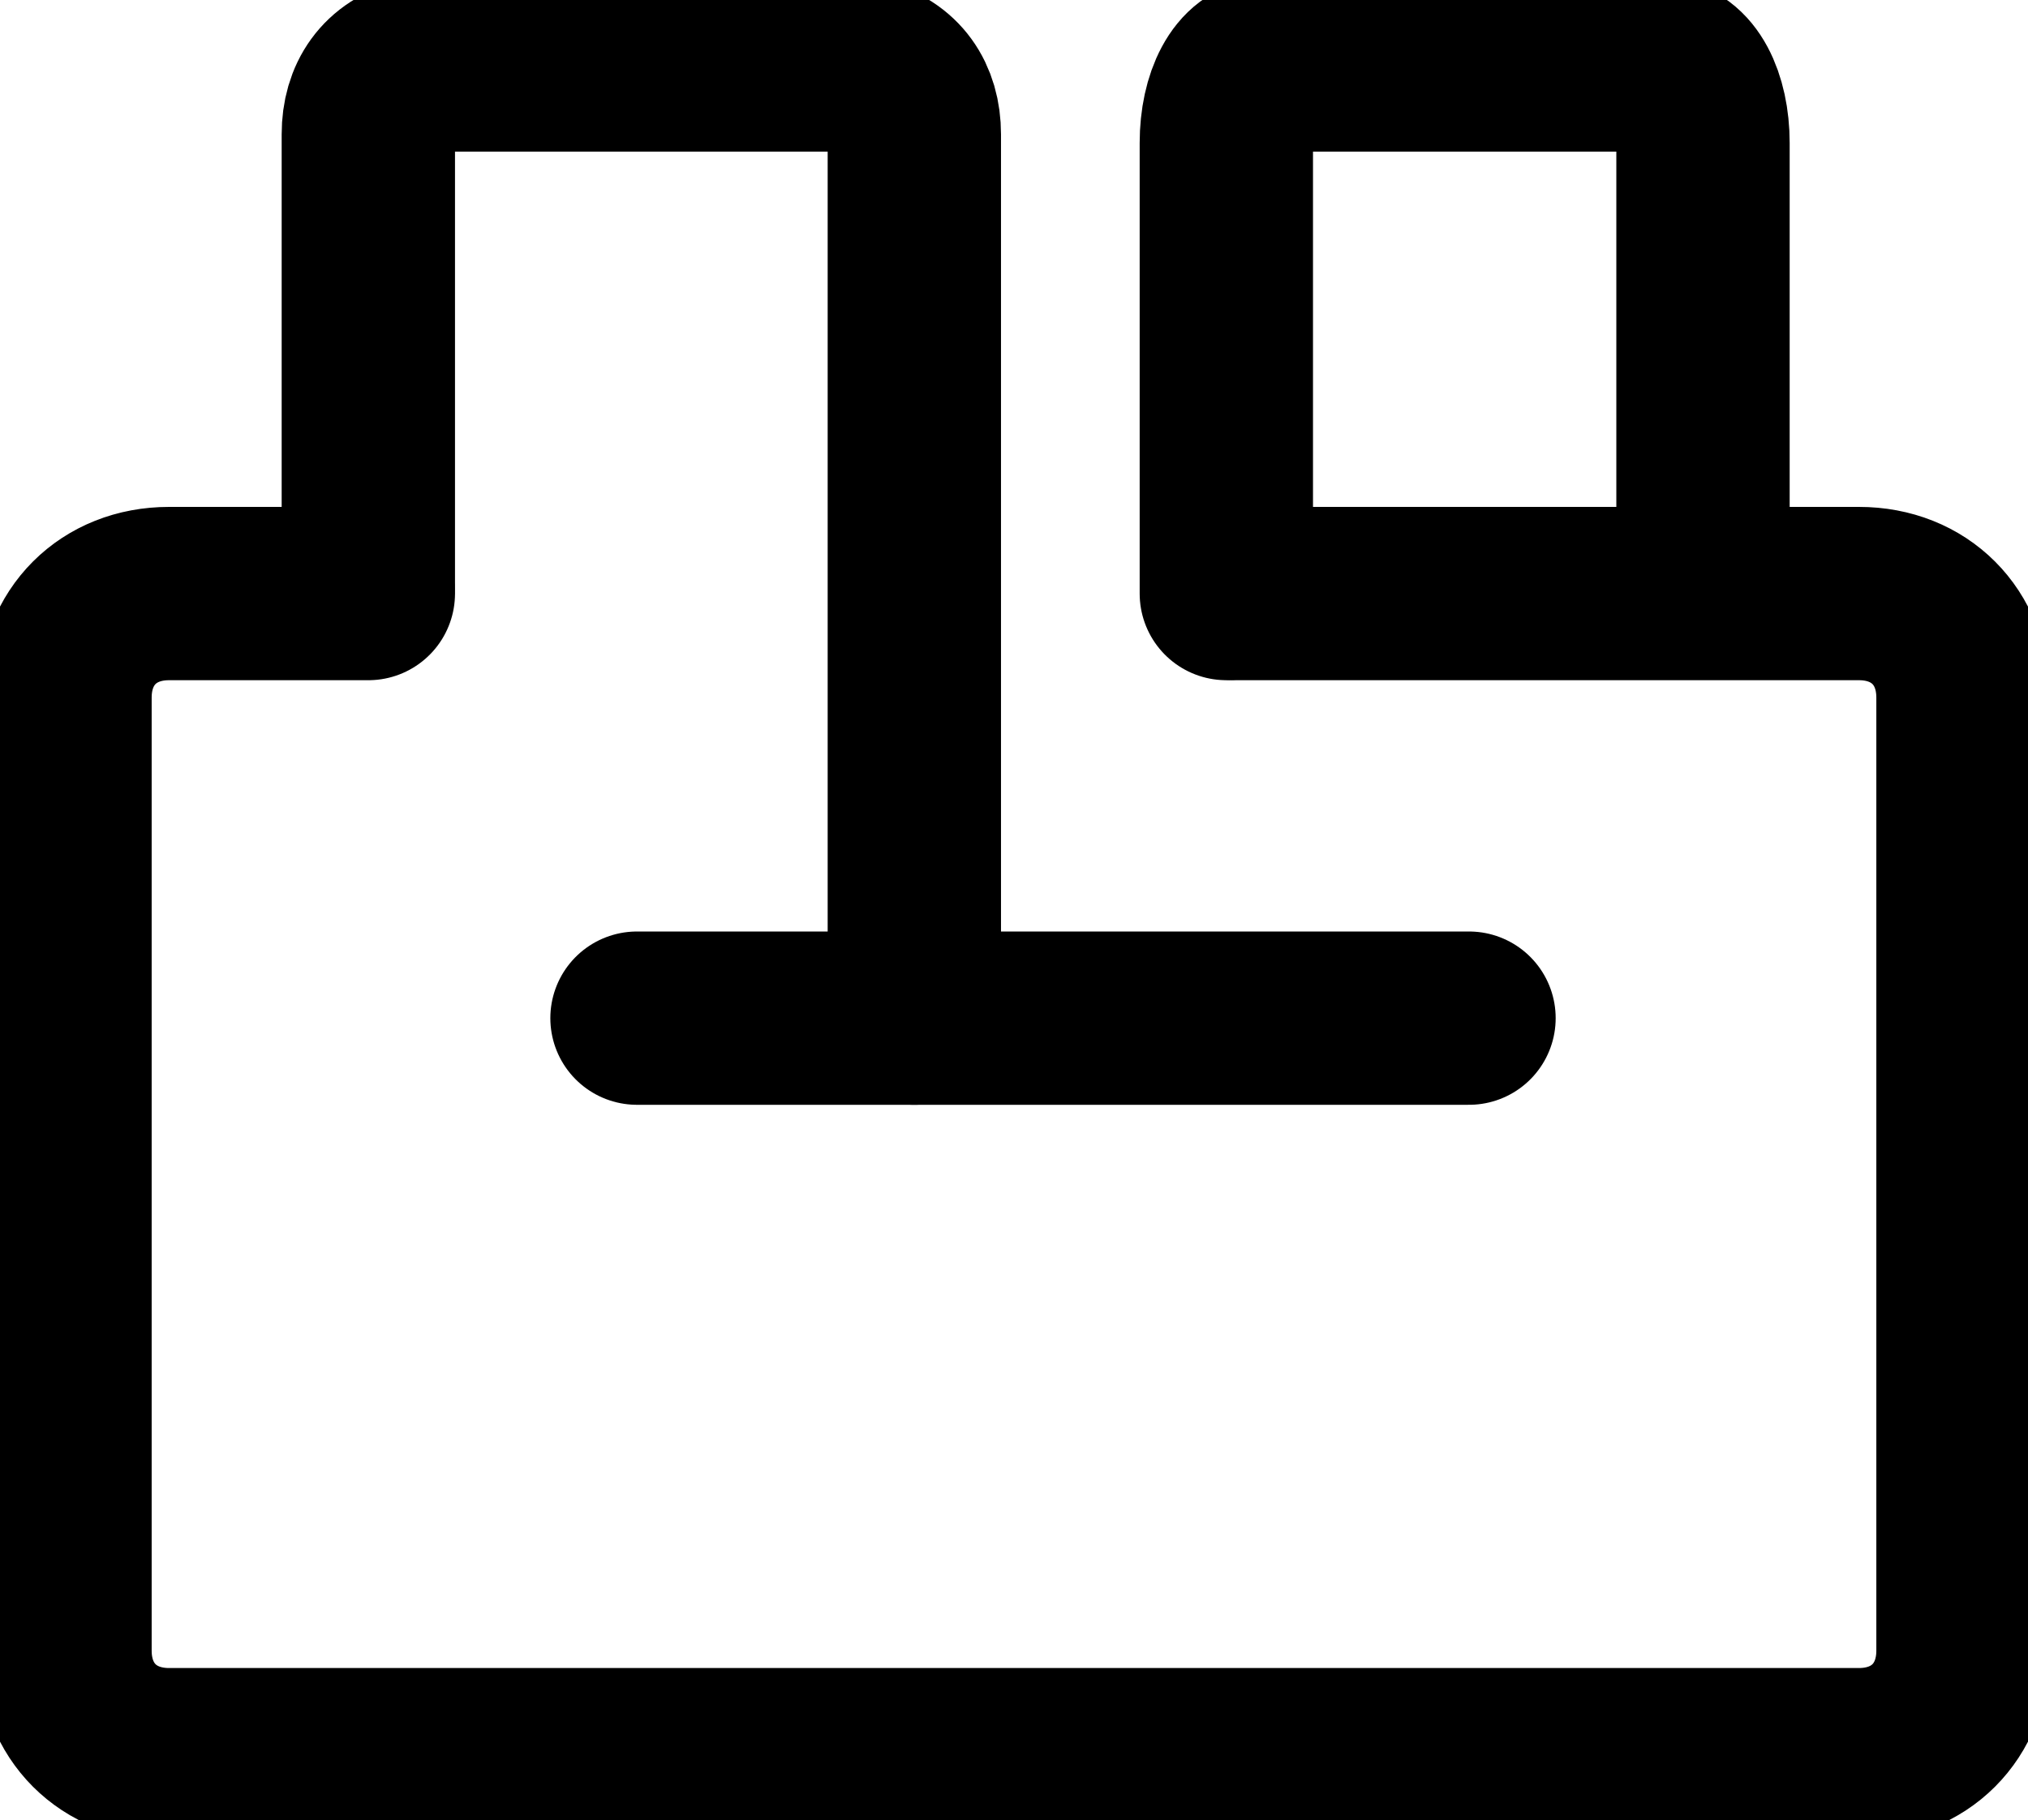
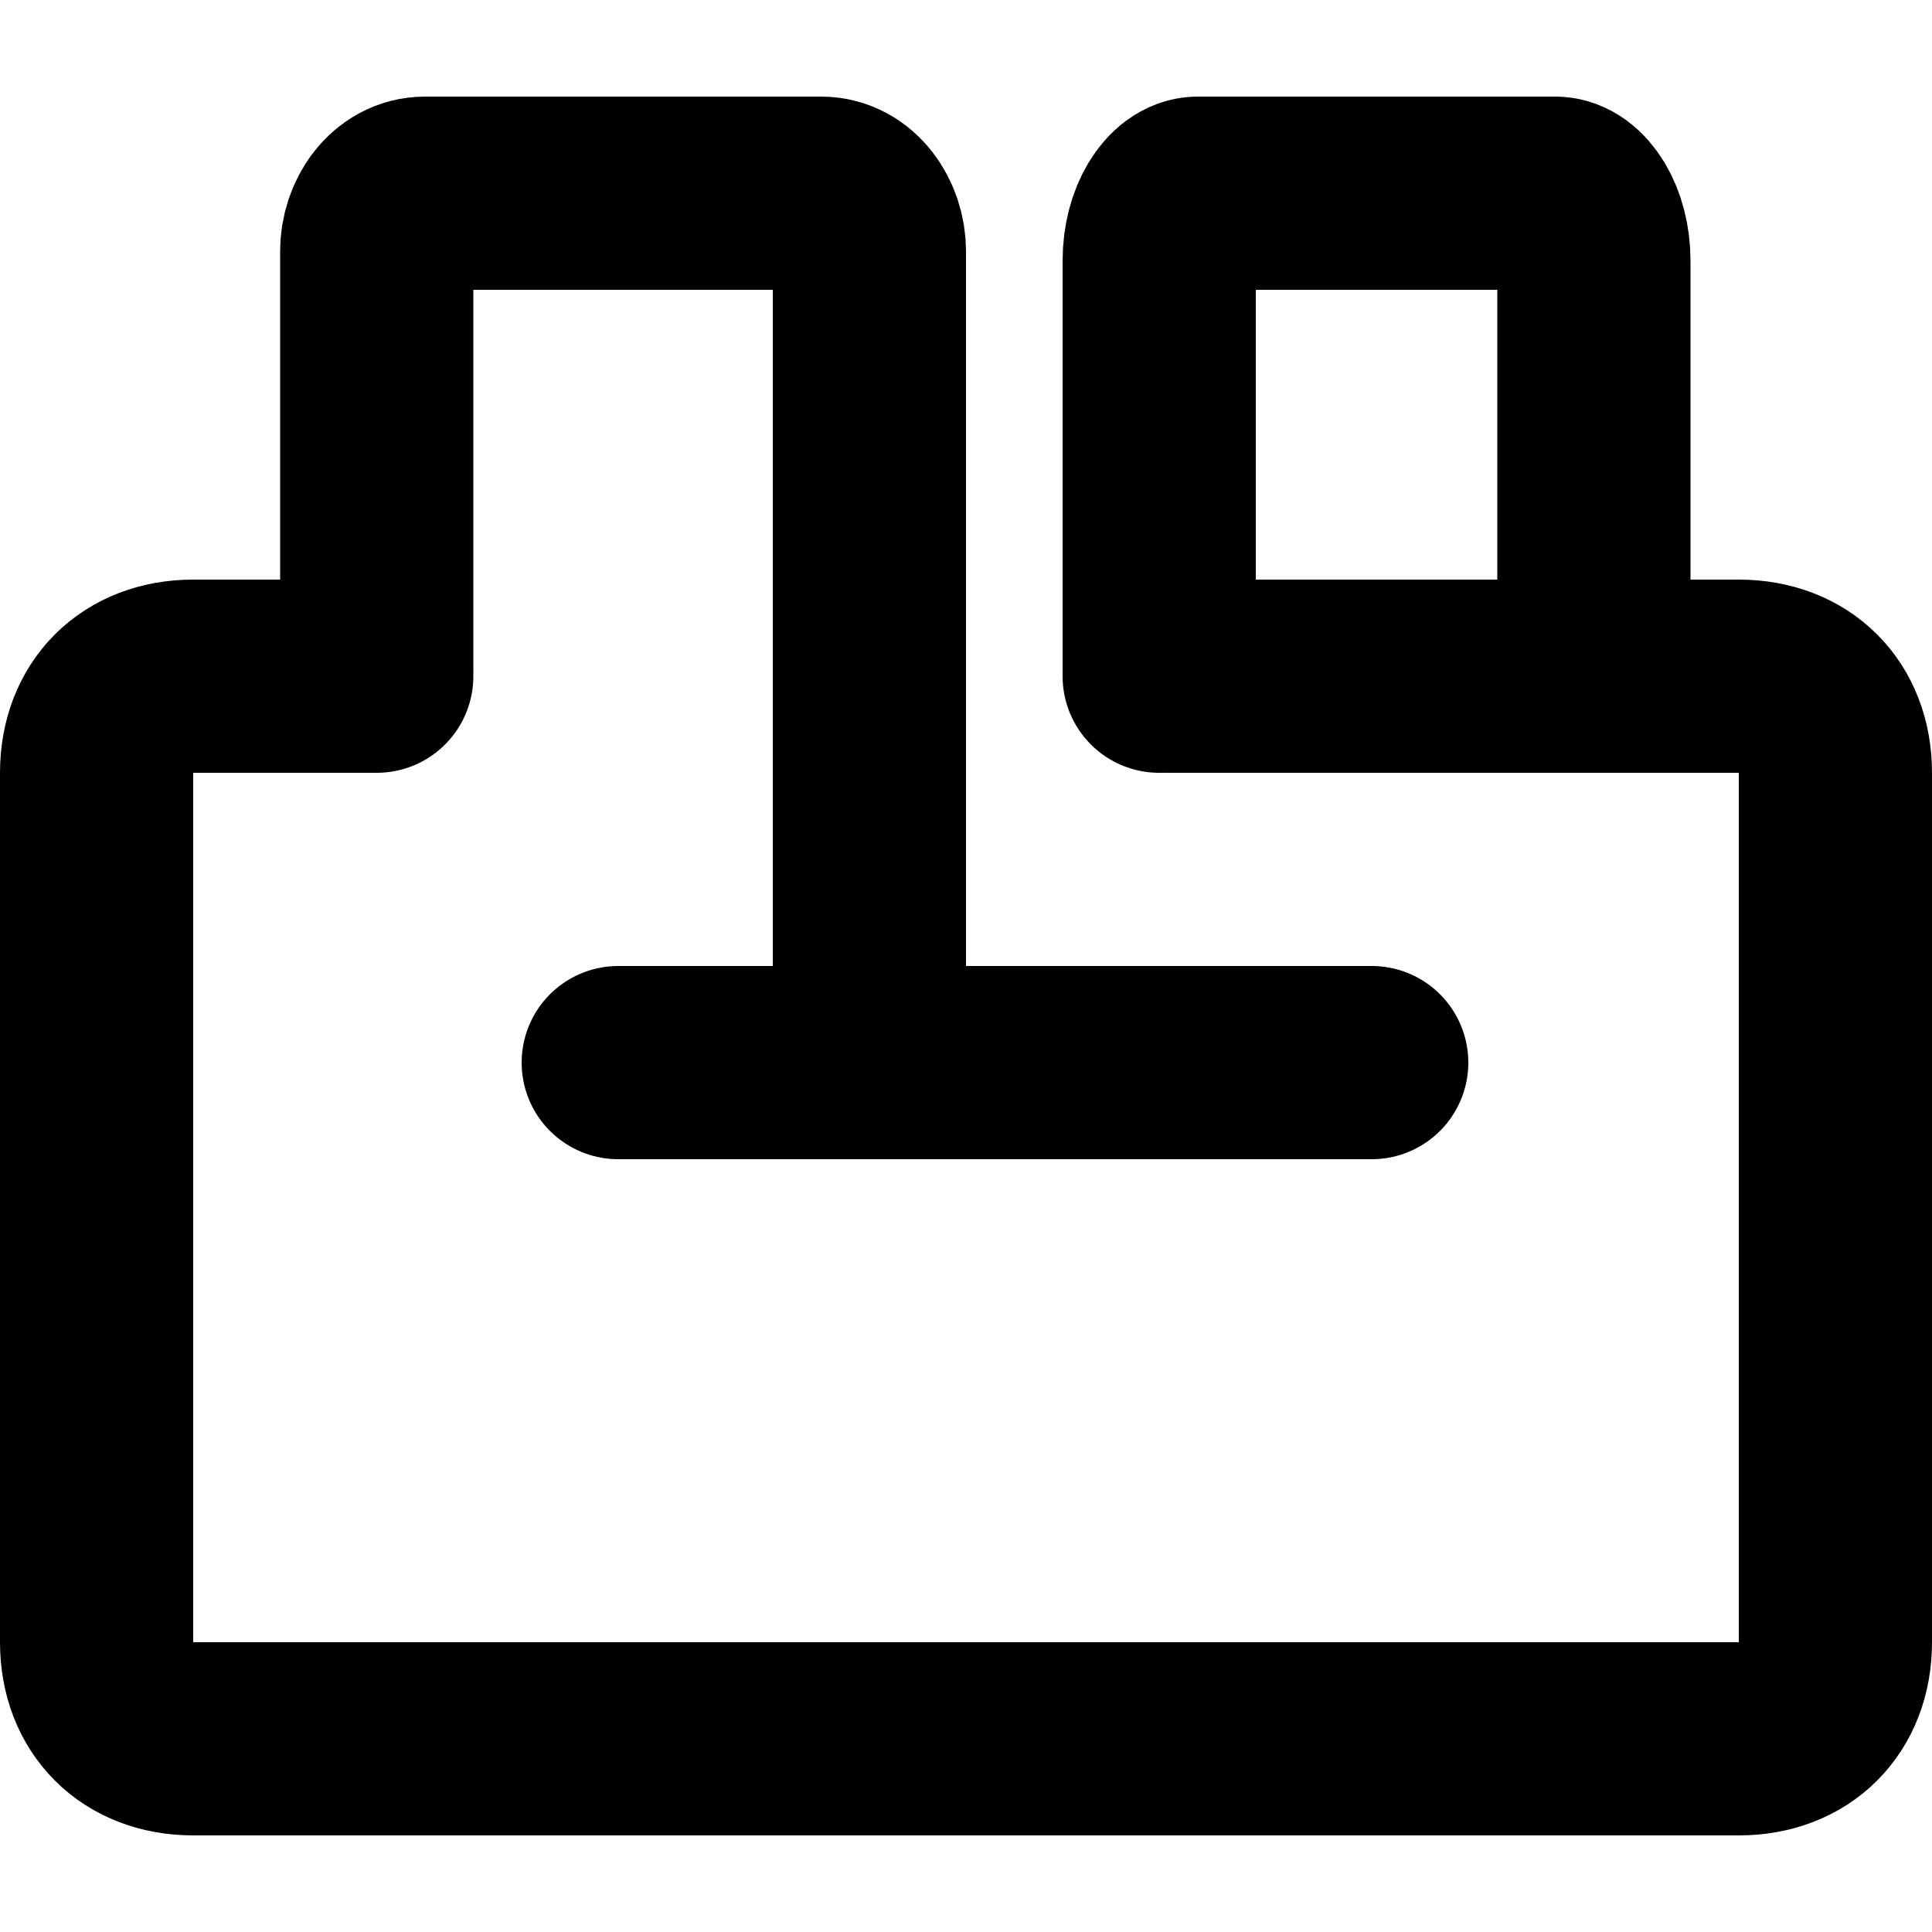
- <svg xmlns="http://www.w3.org/2000/svg" version="1.1" id="Layer_1" x="0" y="0" viewBox="0 0 23.4 21" xml:space="preserve">
-   <style>.plugin-st0{fill:none;stroke:currentColor;stroke-width:2;stroke-linecap:round}</style>
-   <g id="Plugin_Registration" transform="translate(-361.25 -366.25)">
-     <path id="Прямоугольник_скругл._углы_973" class="plugin-st0" d="M375.5 373.1h7.2c.7 0 1.2.5 1.2 1.2v11c0 .7-.5 1.2-1.2 1.2h-19.5c-.7 0-1.2-.5-1.2-1.2v-11c0-.7.5-1.2 1.2-1.2h2.3" />
-     <path id="Прямоугольник_скругл._углы_971_копия" class="plugin-st0" d="M375.4 373.1v-5.2c0-.5.2-.9.5-.9h4.5c.3 0 .5.4.5.9v4.8" />
-     <path id="Прямоугольник_скругл._углы_971_копия_2" class="plugin-st0" d="M365.5 373v-5.2c0-.4.2-.7.6-.8h5.1c.4.1.6.4.6.8V378" />
-     <path id="Path_326" class="plugin-st0" d="M368.6 378h9.6" />
+ <svg xmlns="http://www.w3.org/2000/svg" version="1.1" id="Слой_1" x="0px" y="0px" viewBox="0 0 20 20" style="enable-background:new 0 0 20 20;" xml:space="preserve">
+   <style type="text/css">
+ 	.st0{fill:none;stroke:currentColor;stroke-width:2;stroke-linecap:round;}
+ </style>
+   <g id="Plugin_Registration" transform="translate(339 -63)">
+     <path id="Прямоугольник_скругл._углы_973" class="st0" d="M-326.9,70h5.9c0.6,0,1,0.4,1,1v9   c0,0.6-0.4,1-1,1h-16c-0.6,0-1-0.4-1-1v-9c0-0.6,0.4-1,1-1h1.9" />
+     <path id="Прямоугольник_скругл._углы_971_копия" class="st0" d="M-327,70v-4.3c0-0.4,0.2-0.7,0.4-0.7   h3.7c0.2,0,0.4,0.3,0.4,0.7v3.9" />
+     <path id="Прямоугольник_скругл._углы_971_копия_2" class="st0" d="M-335.1,69.9v-4.3   c0-0.3,0.2-0.6,0.5-0.6h4.1c0.3,0,0.5,0.3,0.5,0.6V74" />
+     <path id="Контур_326" class="st0" d="M-332.6,74h7.8" />
  </g>
</svg>
